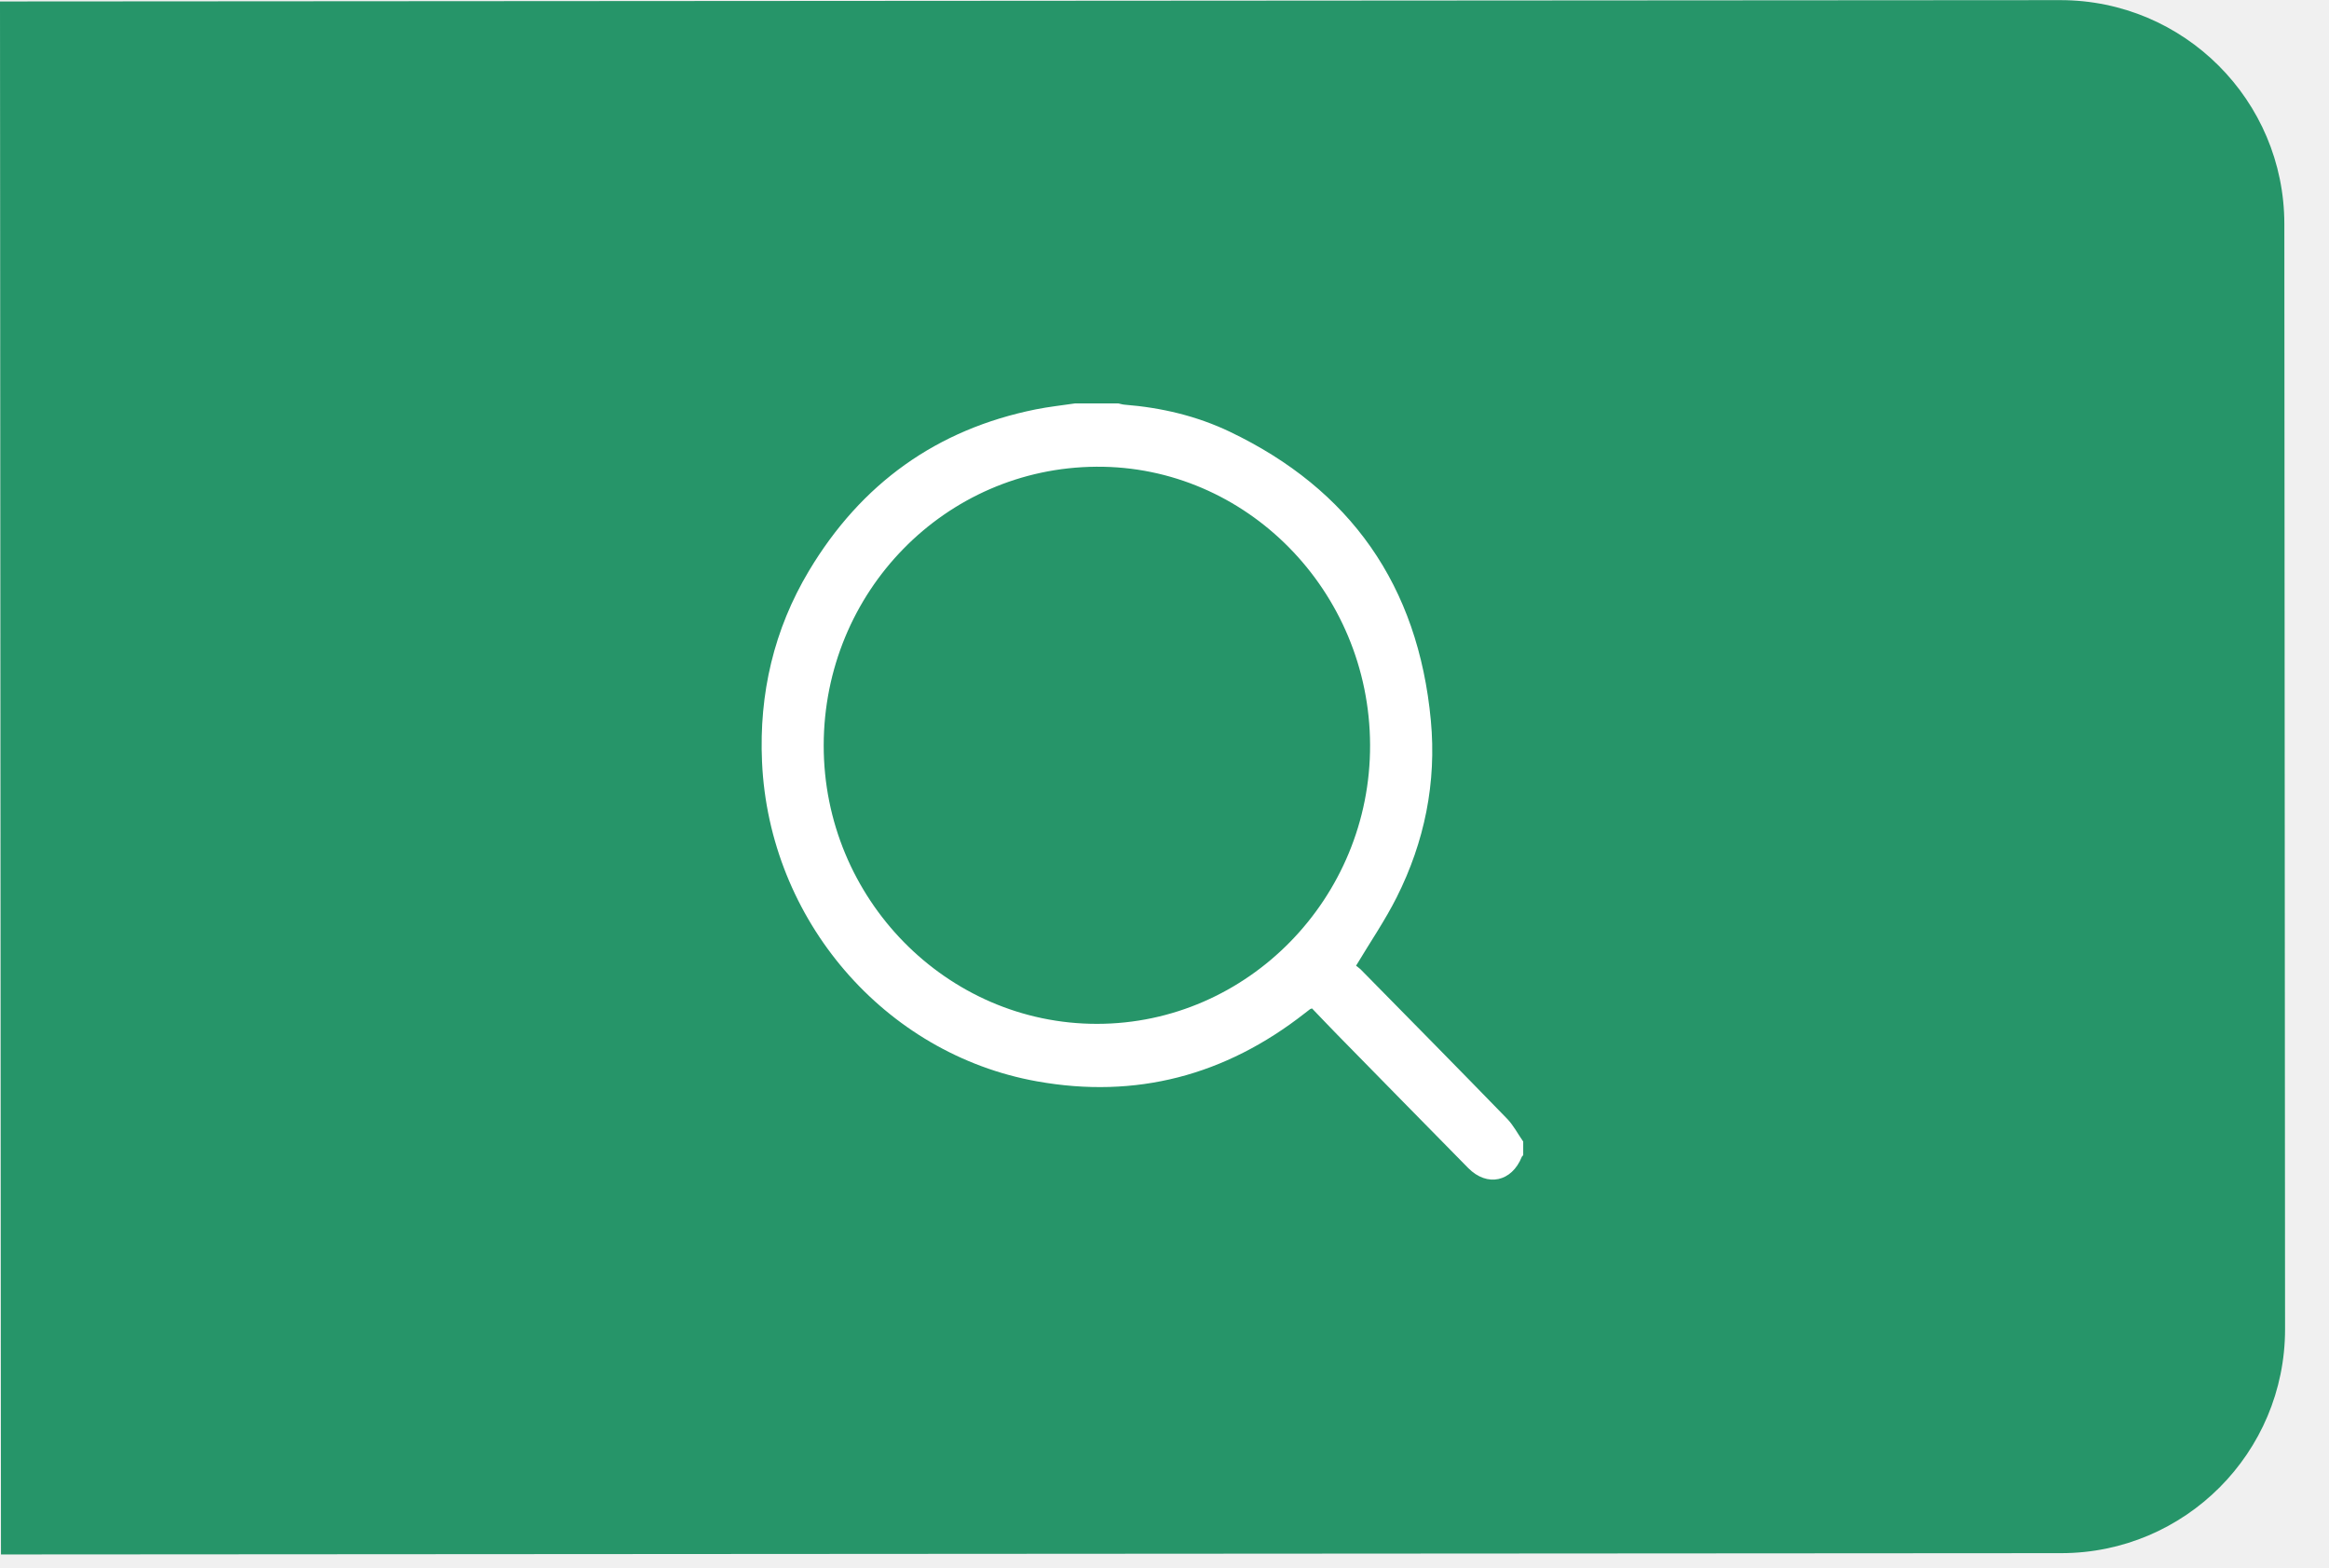
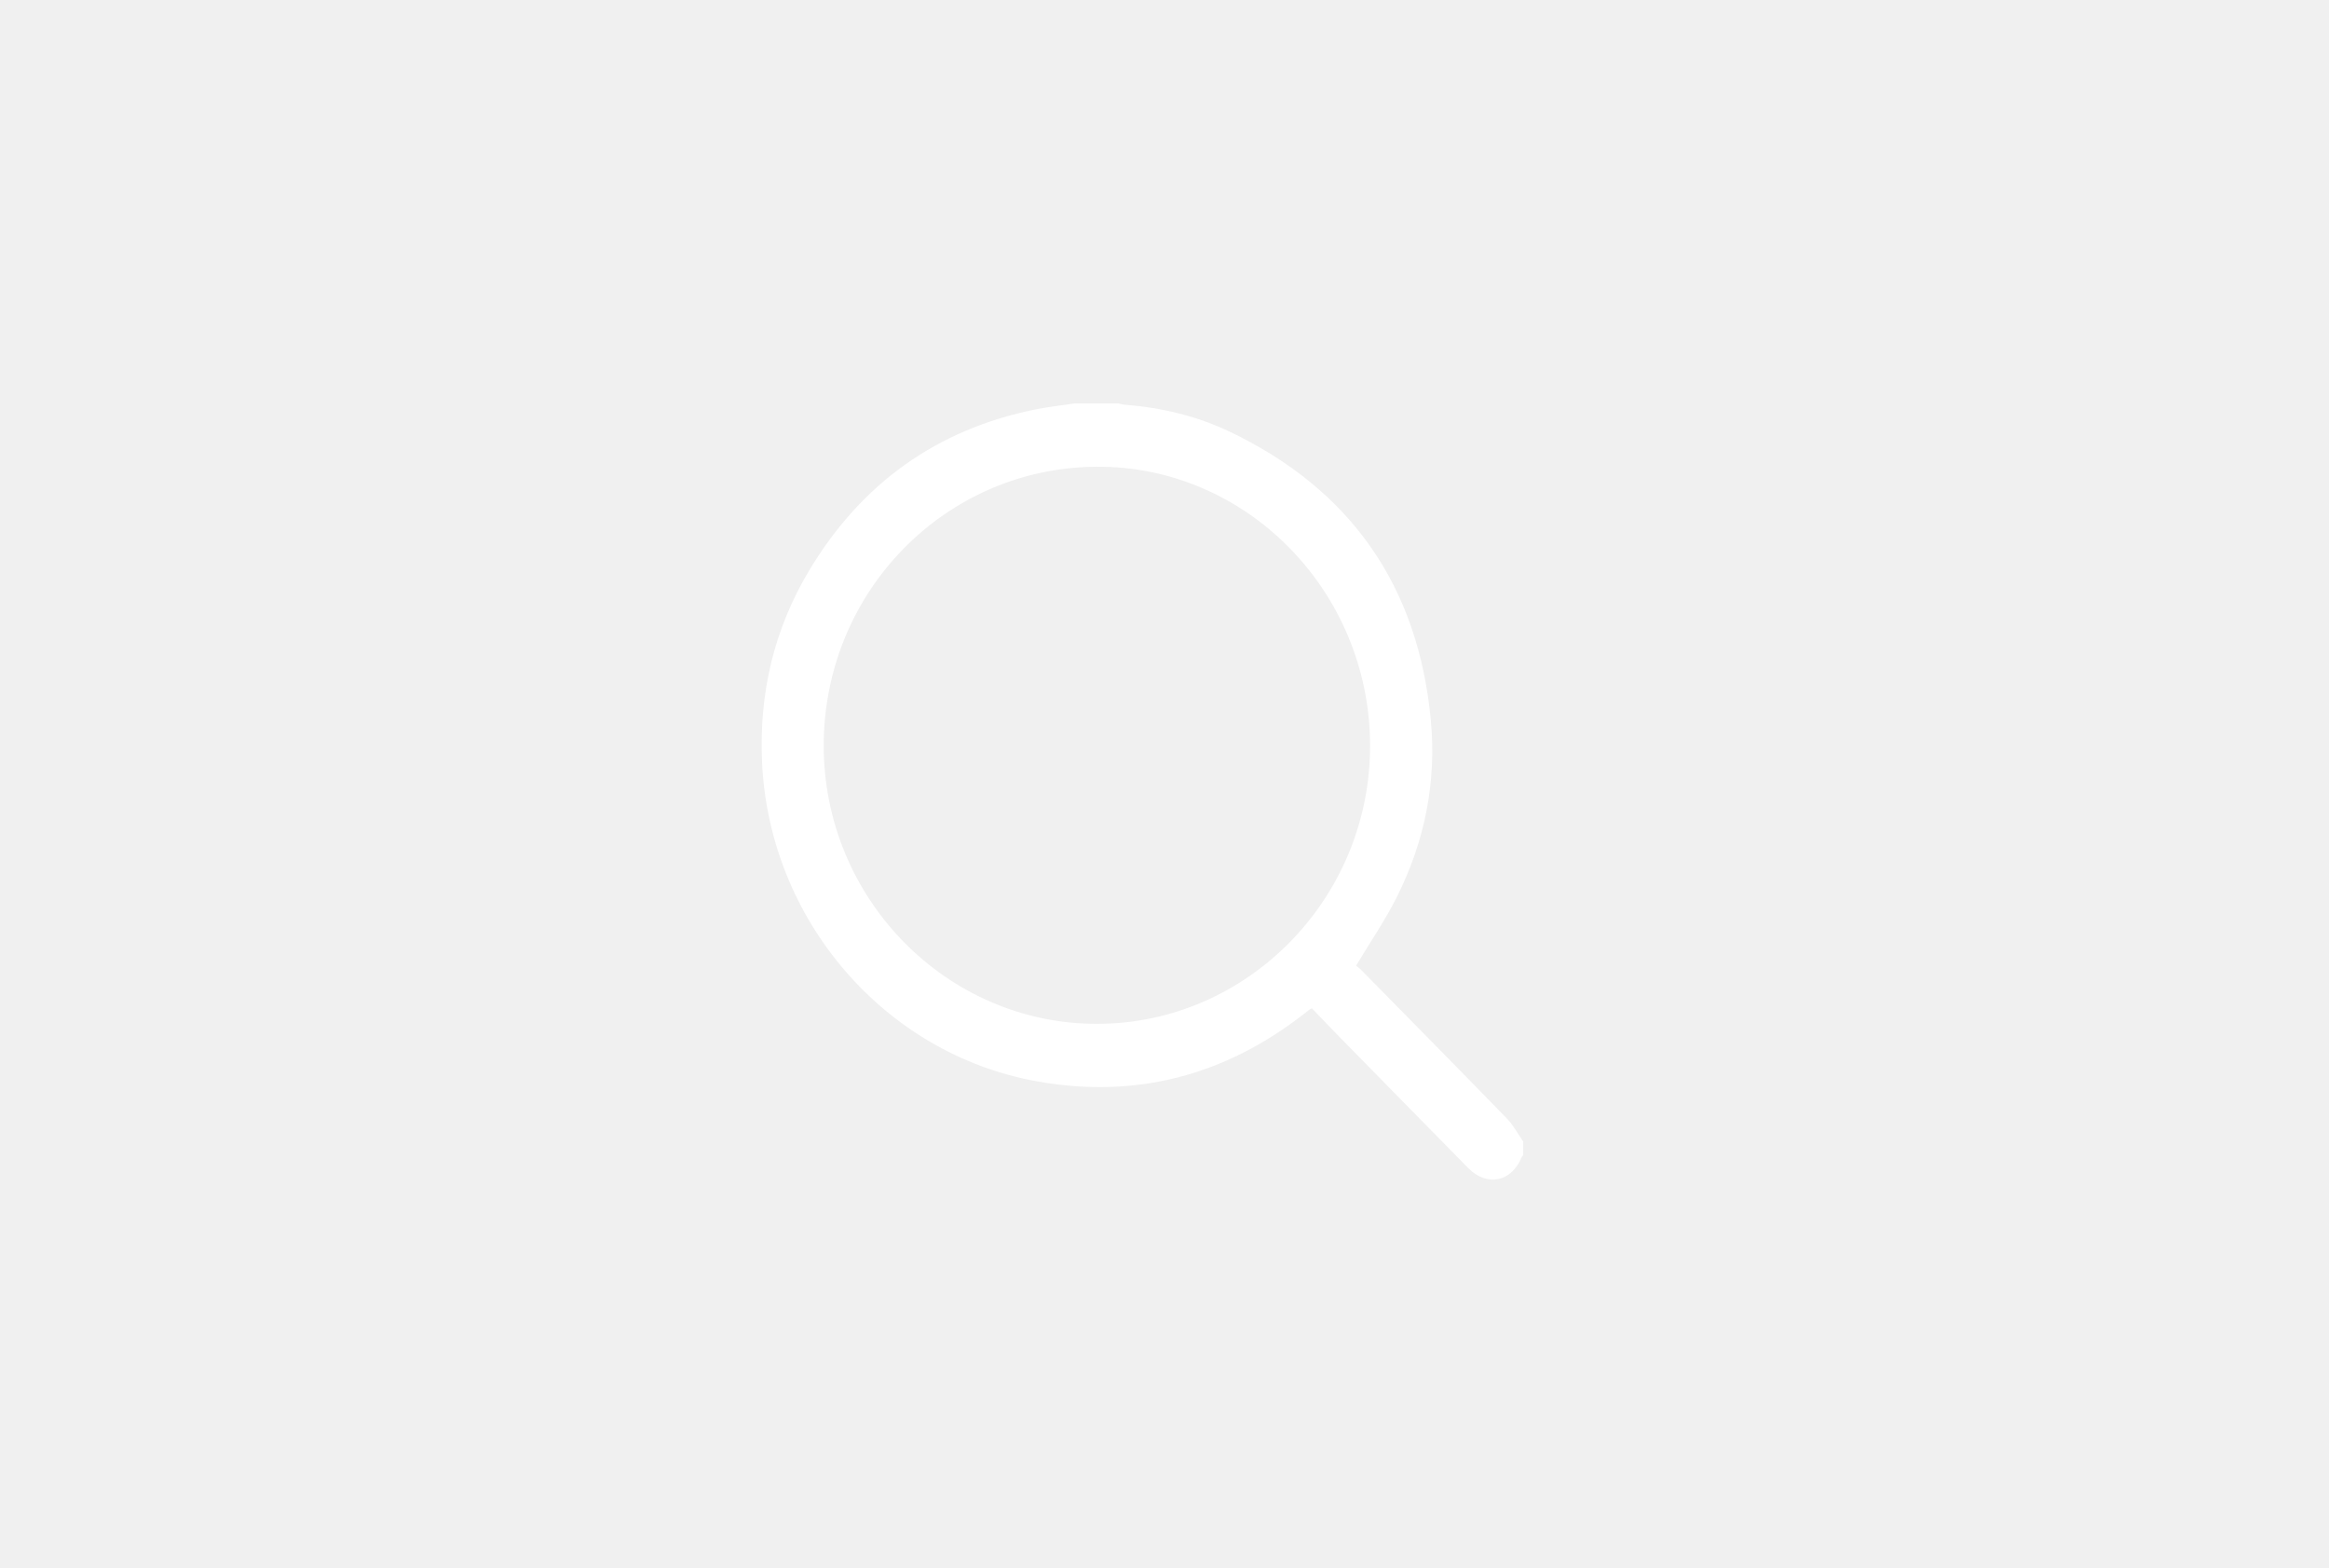
<svg xmlns="http://www.w3.org/2000/svg" width="52" height="35" viewBox="0 0 52 35" fill="none">
-   <path d="M0 0.033L46 0.003C48.761 0.002 51.001 2.239 51.003 5L51.019 29.671C51.021 32.433 48.784 34.673 46.022 34.675L0.022 34.704L0 0.033Z" fill="#269569" />
  <path d="M24.006 9.006C24.326 9.006 24.647 9.006 24.968 9.006C25.016 9.016 25.064 9.032 25.112 9.035C25.929 9.1 26.721 9.286 27.461 9.64C30.146 10.924 31.665 13.068 31.947 16.087C32.076 17.472 31.806 18.795 31.185 20.031C30.924 20.55 30.594 21.031 30.277 21.56C30.294 21.574 30.35 21.612 30.397 21.66C31.482 22.763 32.569 23.864 33.647 24.974C33.79 25.121 33.889 25.314 34.009 25.486L34.009 25.791C33.999 25.803 33.984 25.812 33.978 25.826C33.754 26.387 33.204 26.505 32.782 26.078C31.806 25.087 30.832 24.093 29.858 23.1C29.667 22.905 29.479 22.706 29.294 22.514C29.268 22.523 29.257 22.525 29.249 22.531C29.208 22.561 29.169 22.592 29.13 22.623C27.354 24.013 25.362 24.537 23.155 24.142C19.747 23.533 17.172 20.538 17.014 17.011C16.945 15.485 17.28 14.051 18.061 12.745C19.229 10.792 20.919 9.584 23.123 9.14C23.415 9.081 23.711 9.05 24.006 9.006ZM30.59 16.63C30.578 13.194 27.825 10.396 24.478 10.42C21.104 10.443 18.396 13.21 18.391 16.64C18.387 20.061 21.135 22.862 24.496 22.858C27.857 22.855 30.602 20.05 30.59 16.63Z" fill="white" />
</svg>
